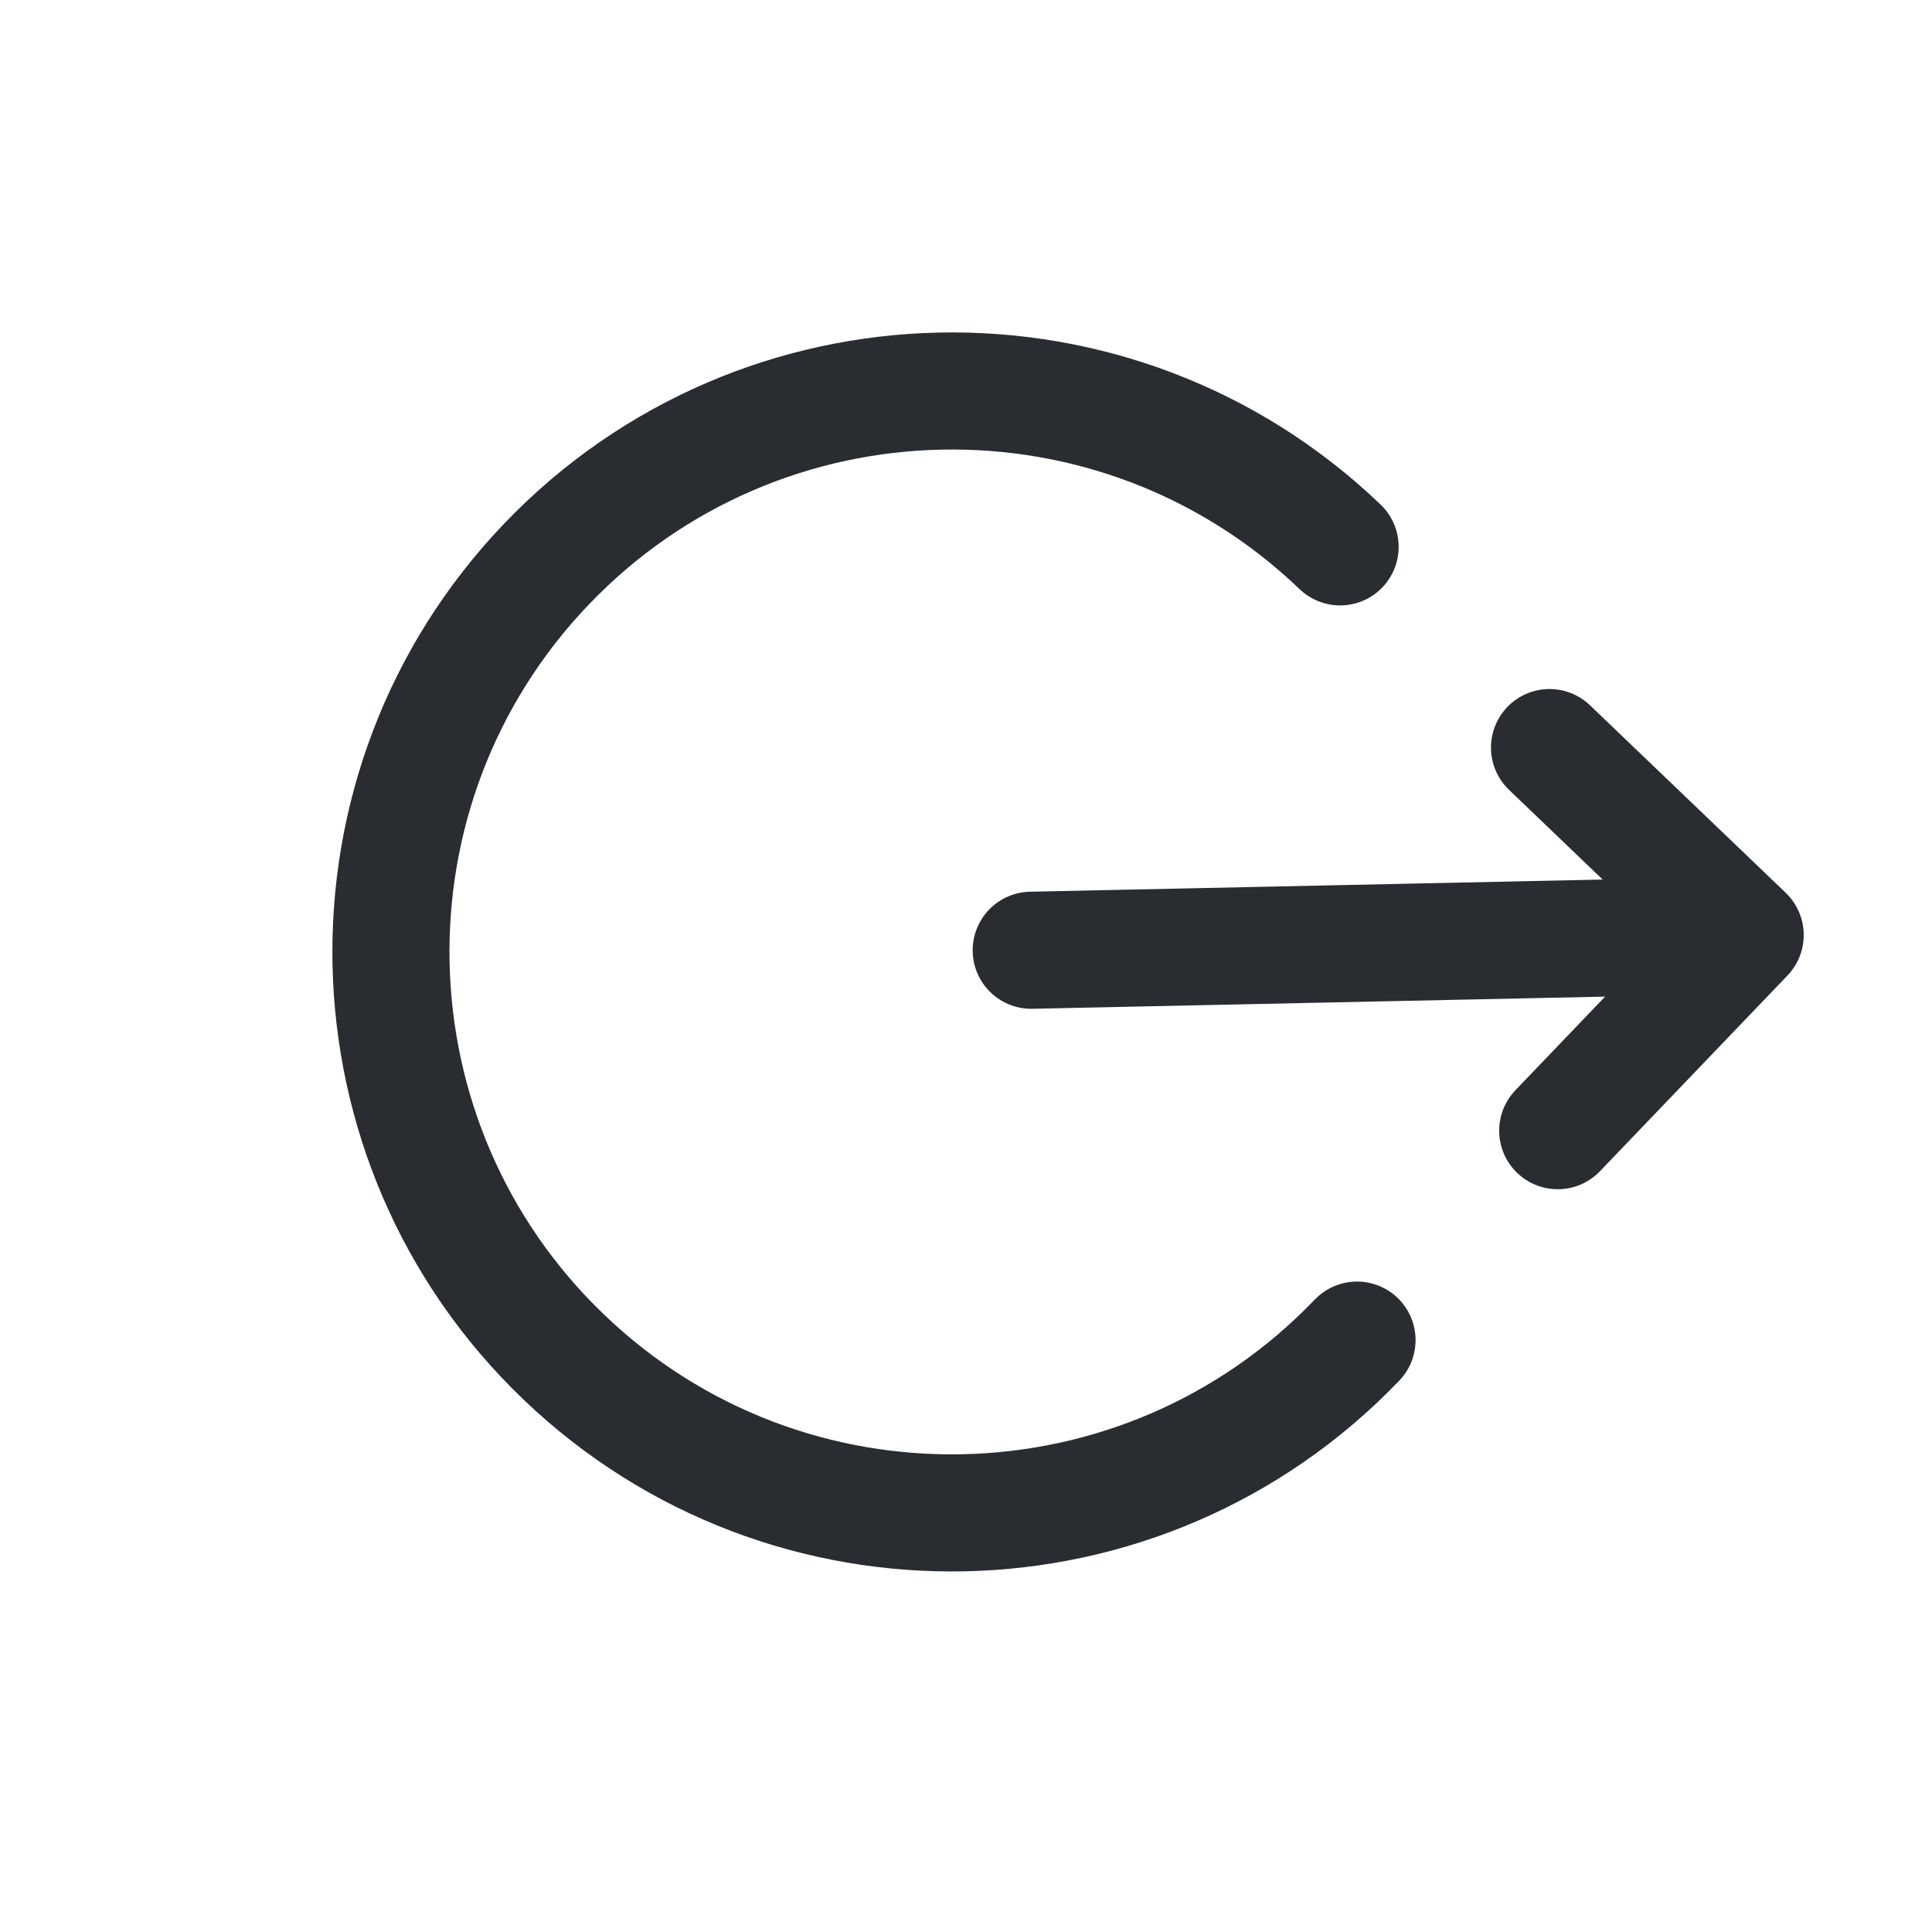
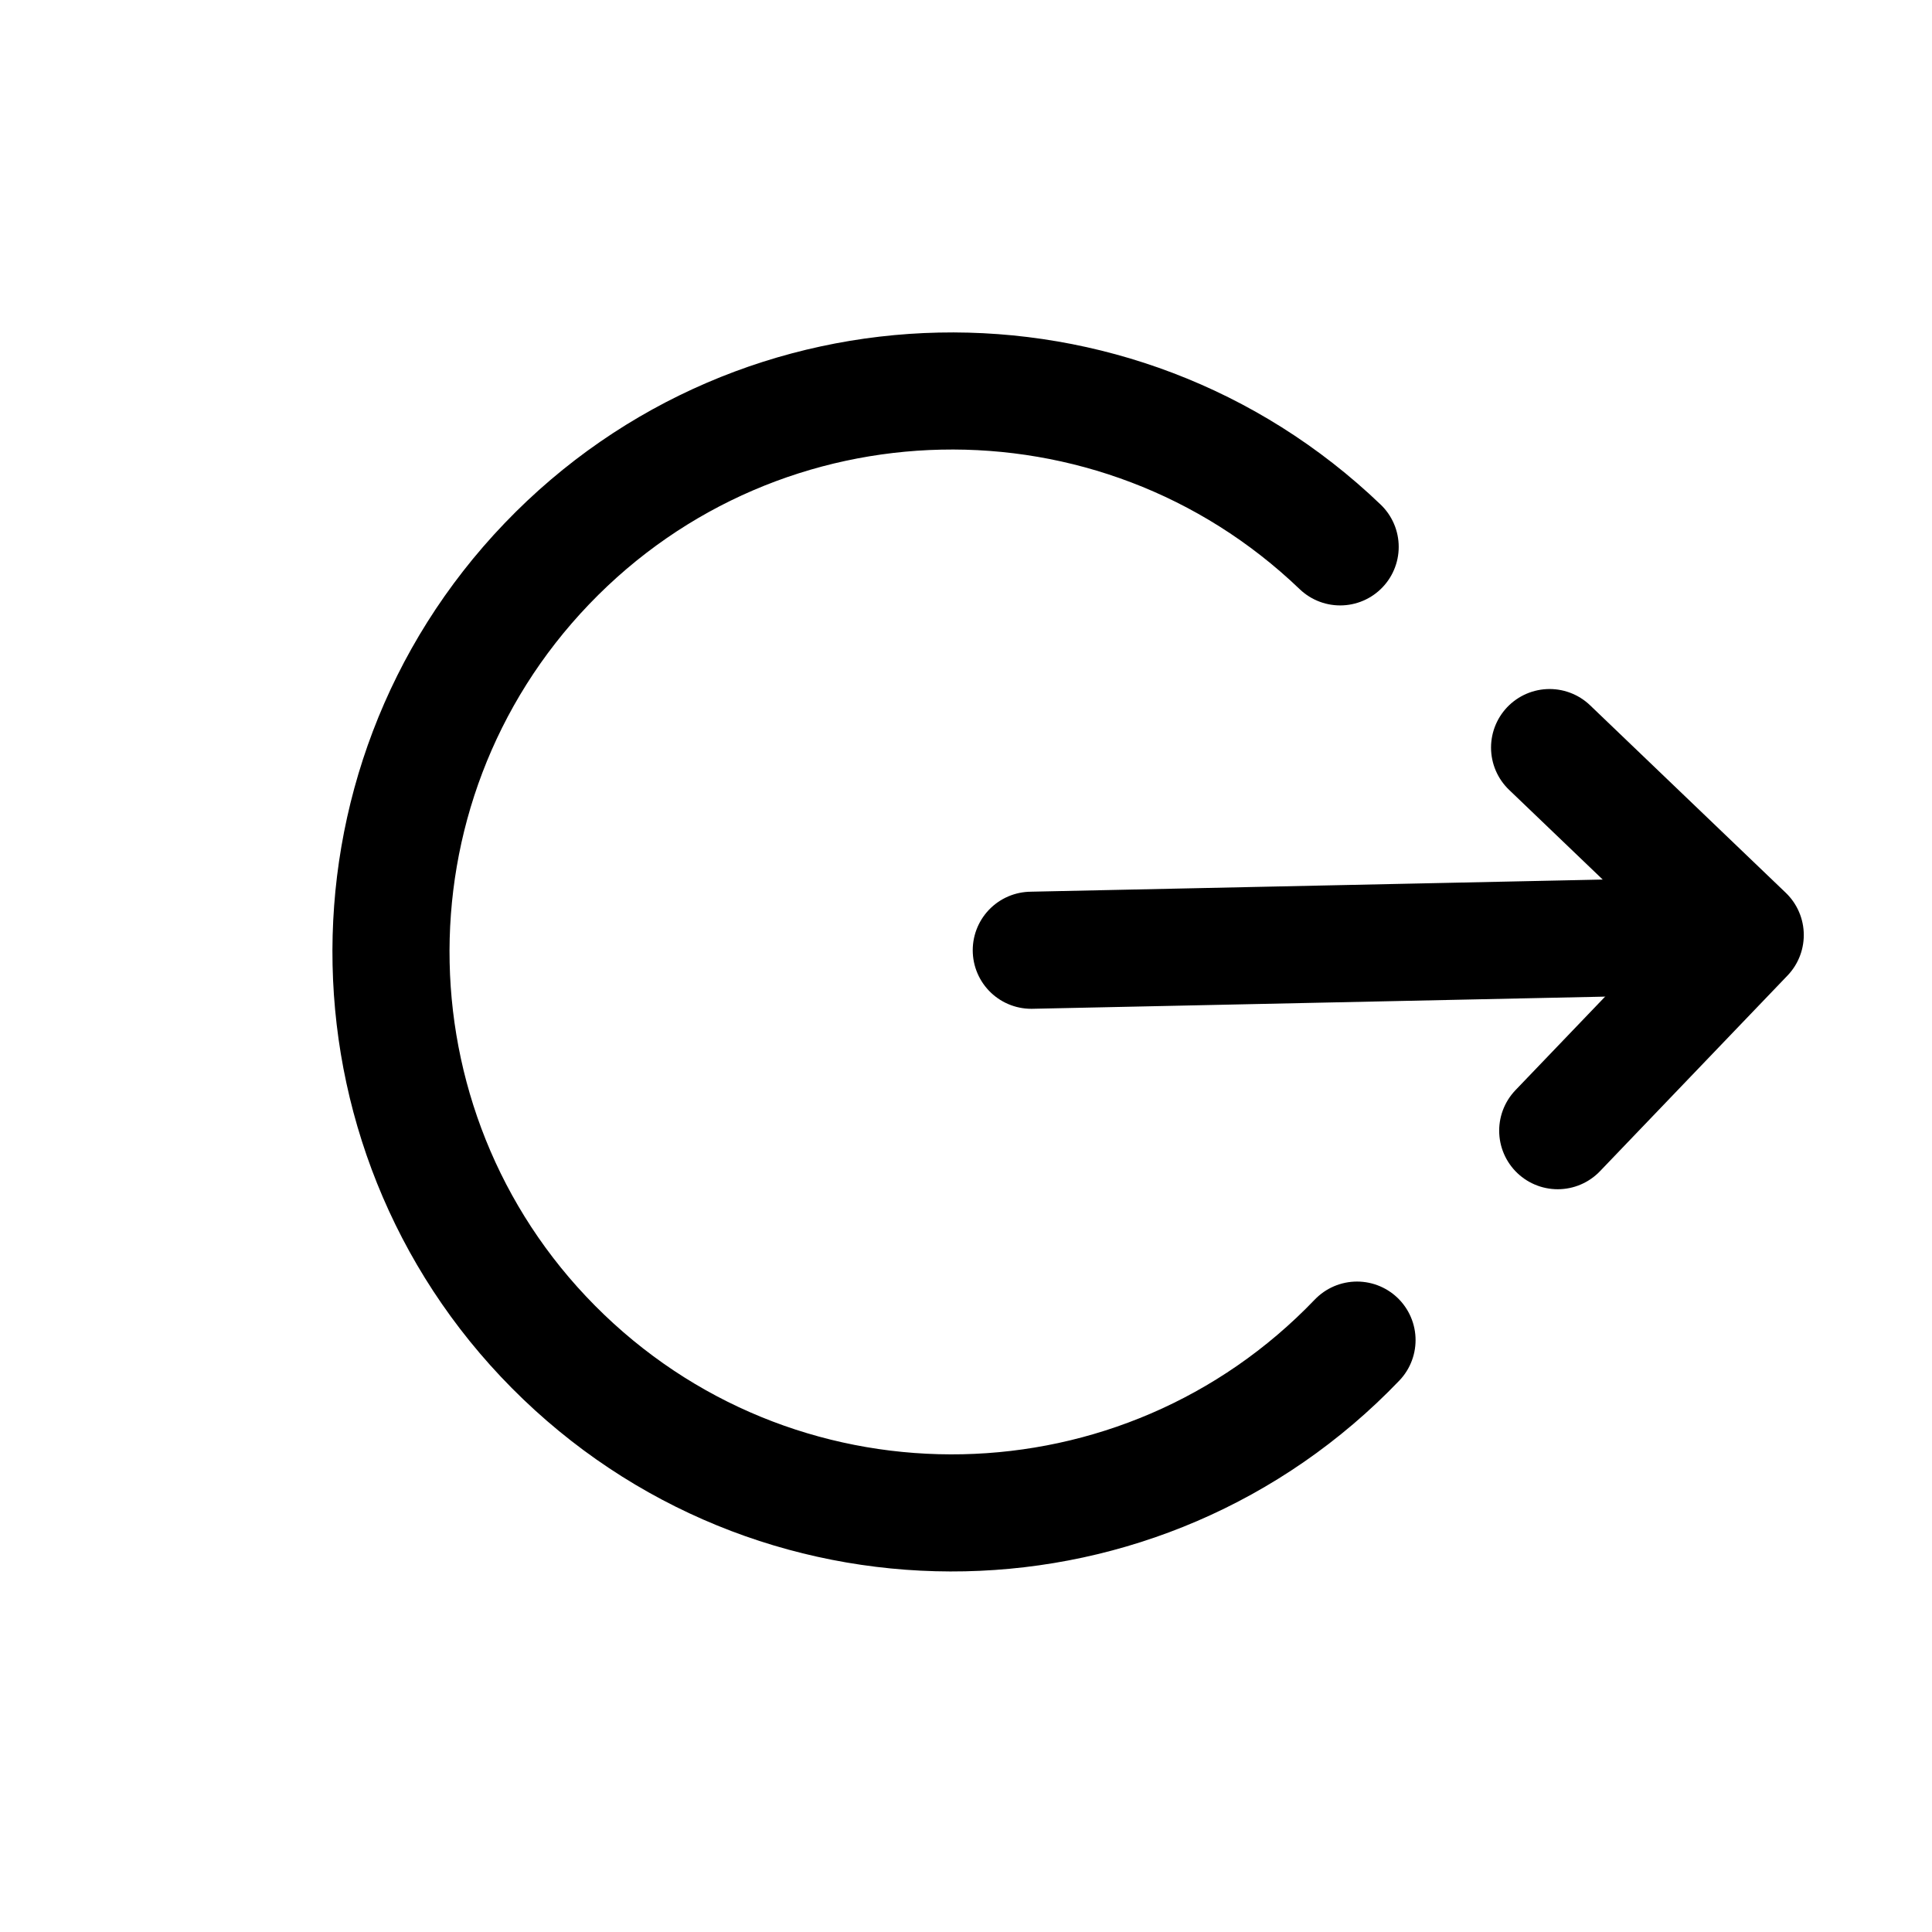
<svg xmlns="http://www.w3.org/2000/svg" width="33" height="33" viewBox="0 0 33 33" fill="none">
-   <path d="M22.89 9.341C19.071 5.681 13.001 5.81 9.34 9.629C5.68 13.448 5.809 19.519 9.629 23.179C13.448 26.839 19.518 26.71 23.179 22.89" stroke="#292D32" stroke-width="2" stroke-miterlimit="10" stroke-linecap="round" stroke-linejoin="round" />
-   <path d="M17.614 16.231L28.725 15.995" stroke="#292D32" stroke-width="2" stroke-linecap="round" stroke-linejoin="round" />
-   <path d="M26.607 19.313L29.809 15.971L26.467 12.769" stroke="#292D32" stroke-width="2" stroke-linecap="round" stroke-linejoin="round" />
+   <path d="M22.891 9.341C19.071 5.681 13.001 5.81 9.341 9.629C5.681 13.448 5.81 19.519 9.629 23.179C13.448 26.839 19.519 26.71 23.179 22.89" stroke="black" stroke-width="2" stroke-miterlimit="10" stroke-linecap="round" stroke-linejoin="round" />
+   <path d="M17.615 16.231L28.726 15.995" stroke="black" stroke-width="2" stroke-linecap="round" stroke-linejoin="round" />
+   <path d="M26.607 19.313L29.81 15.971L26.468 12.769" stroke="black" stroke-width="2" stroke-linecap="round" stroke-linejoin="round" />
</svg>
